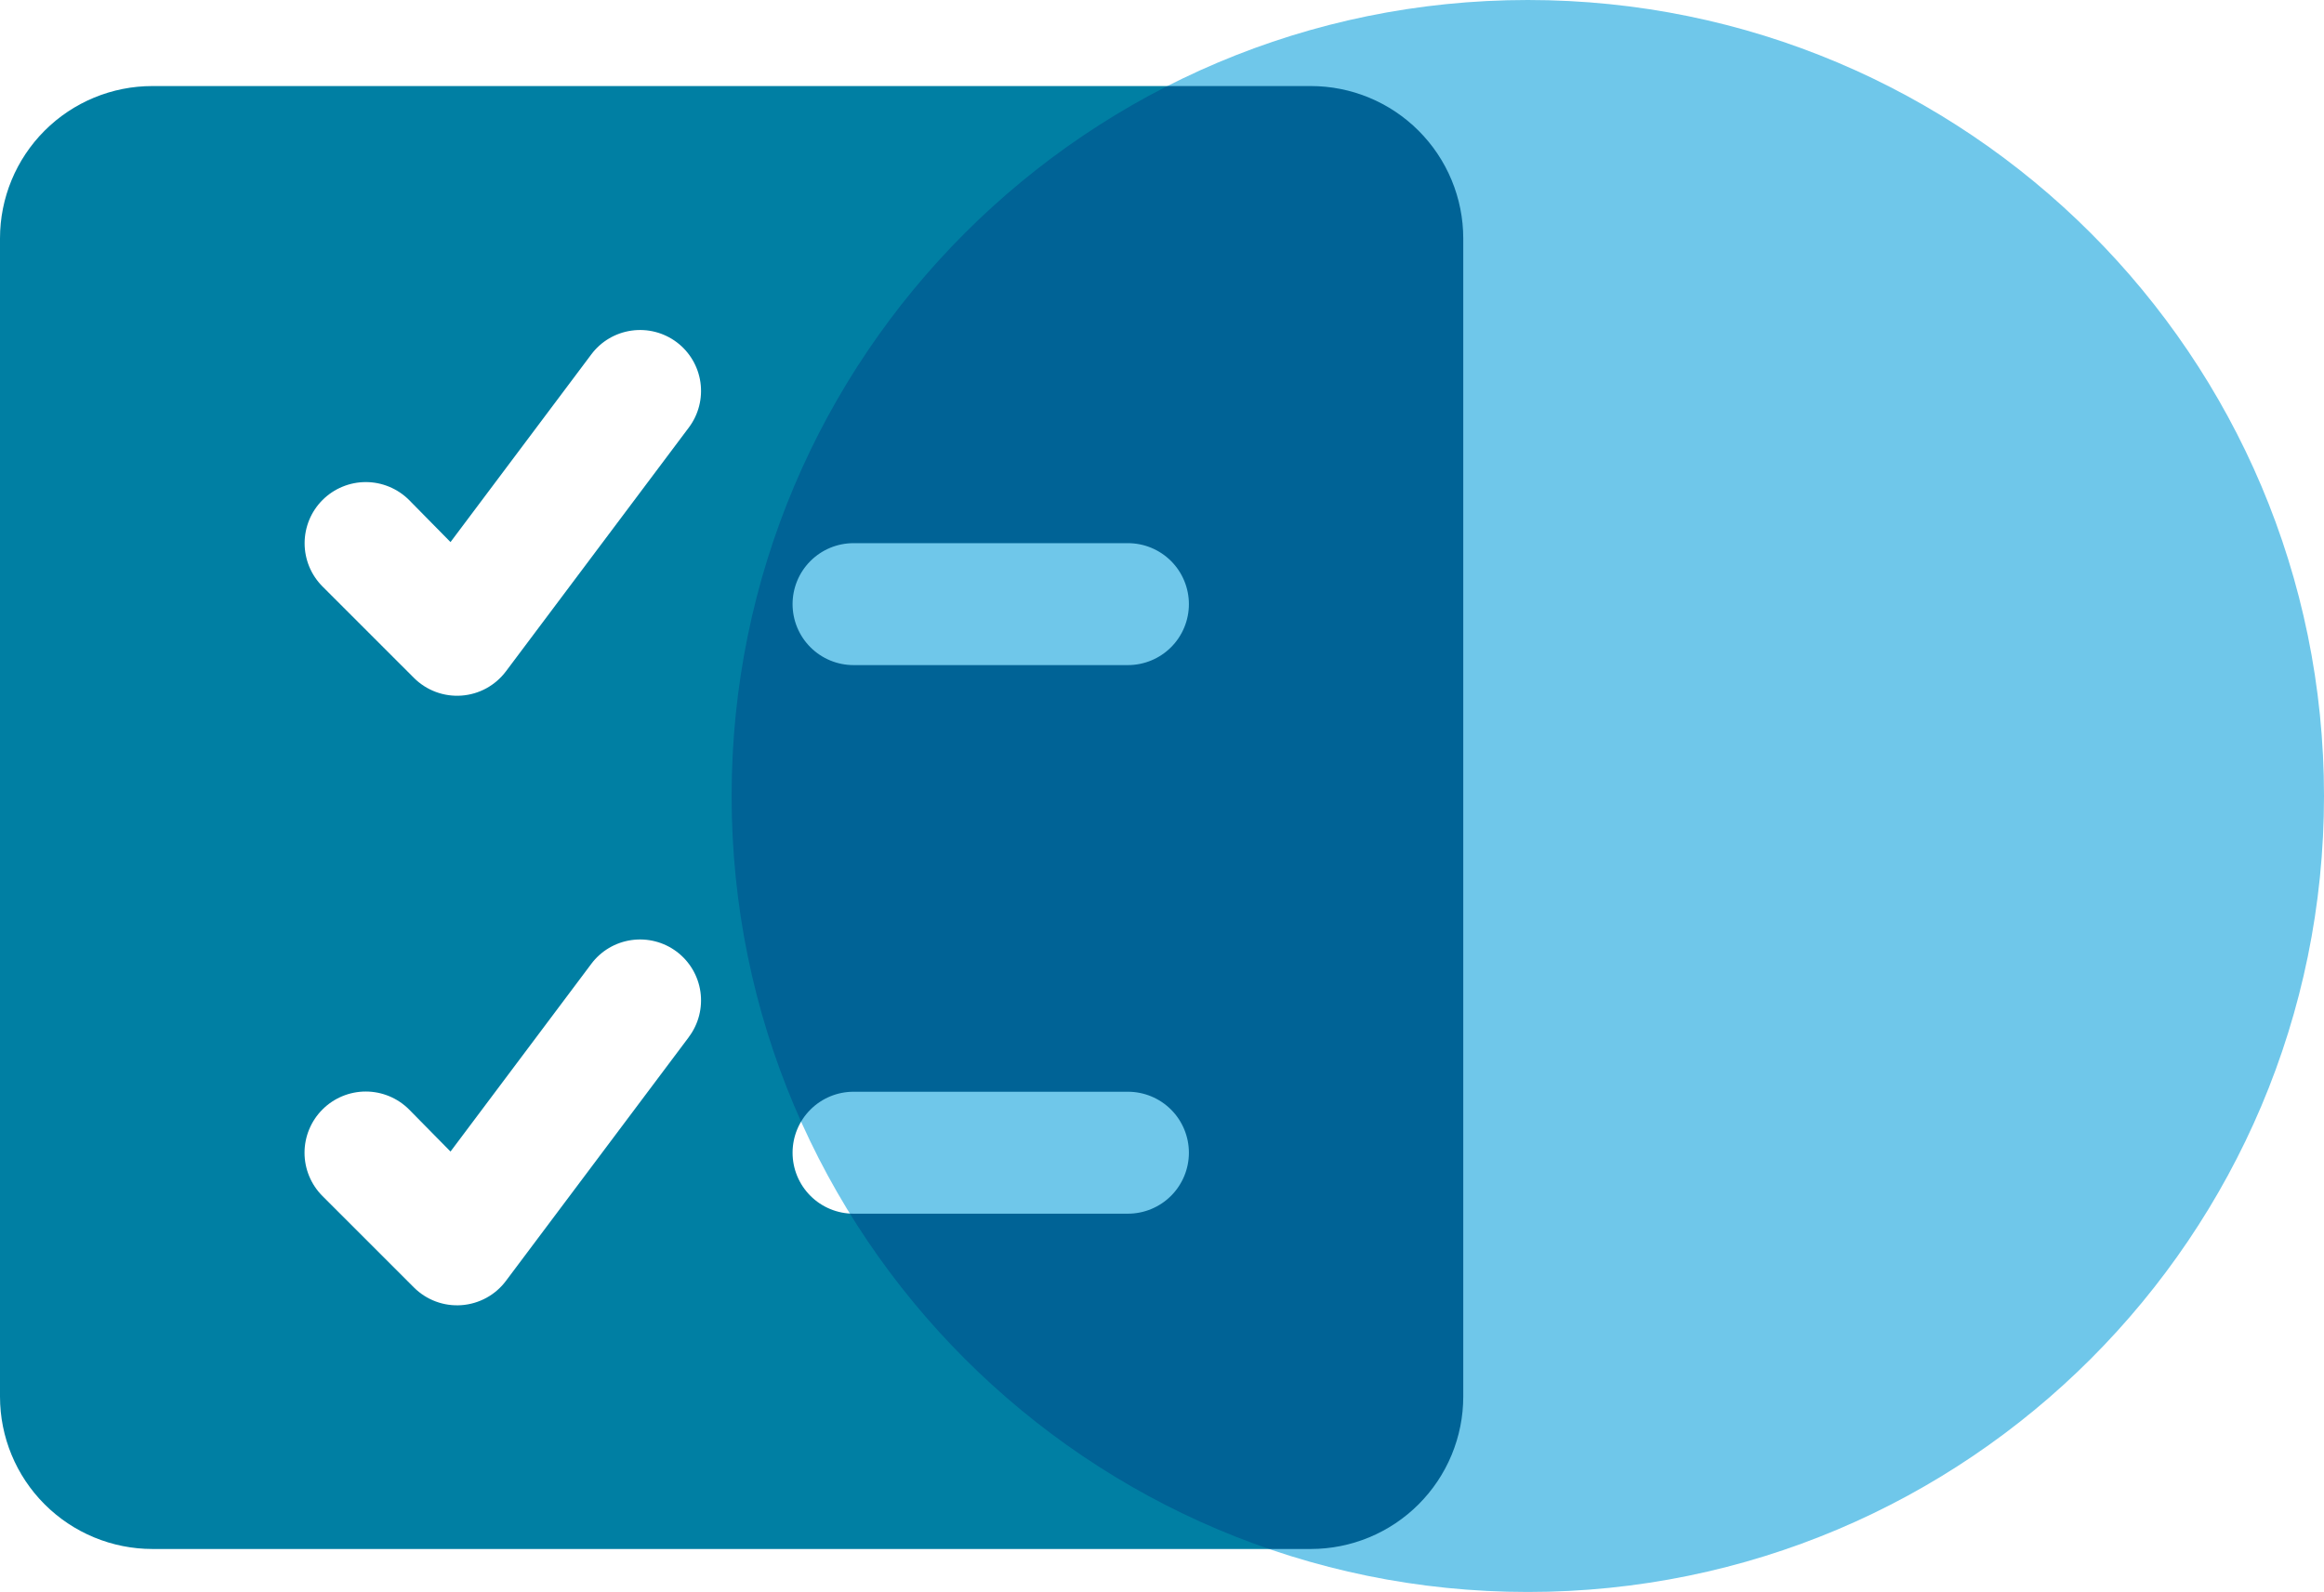
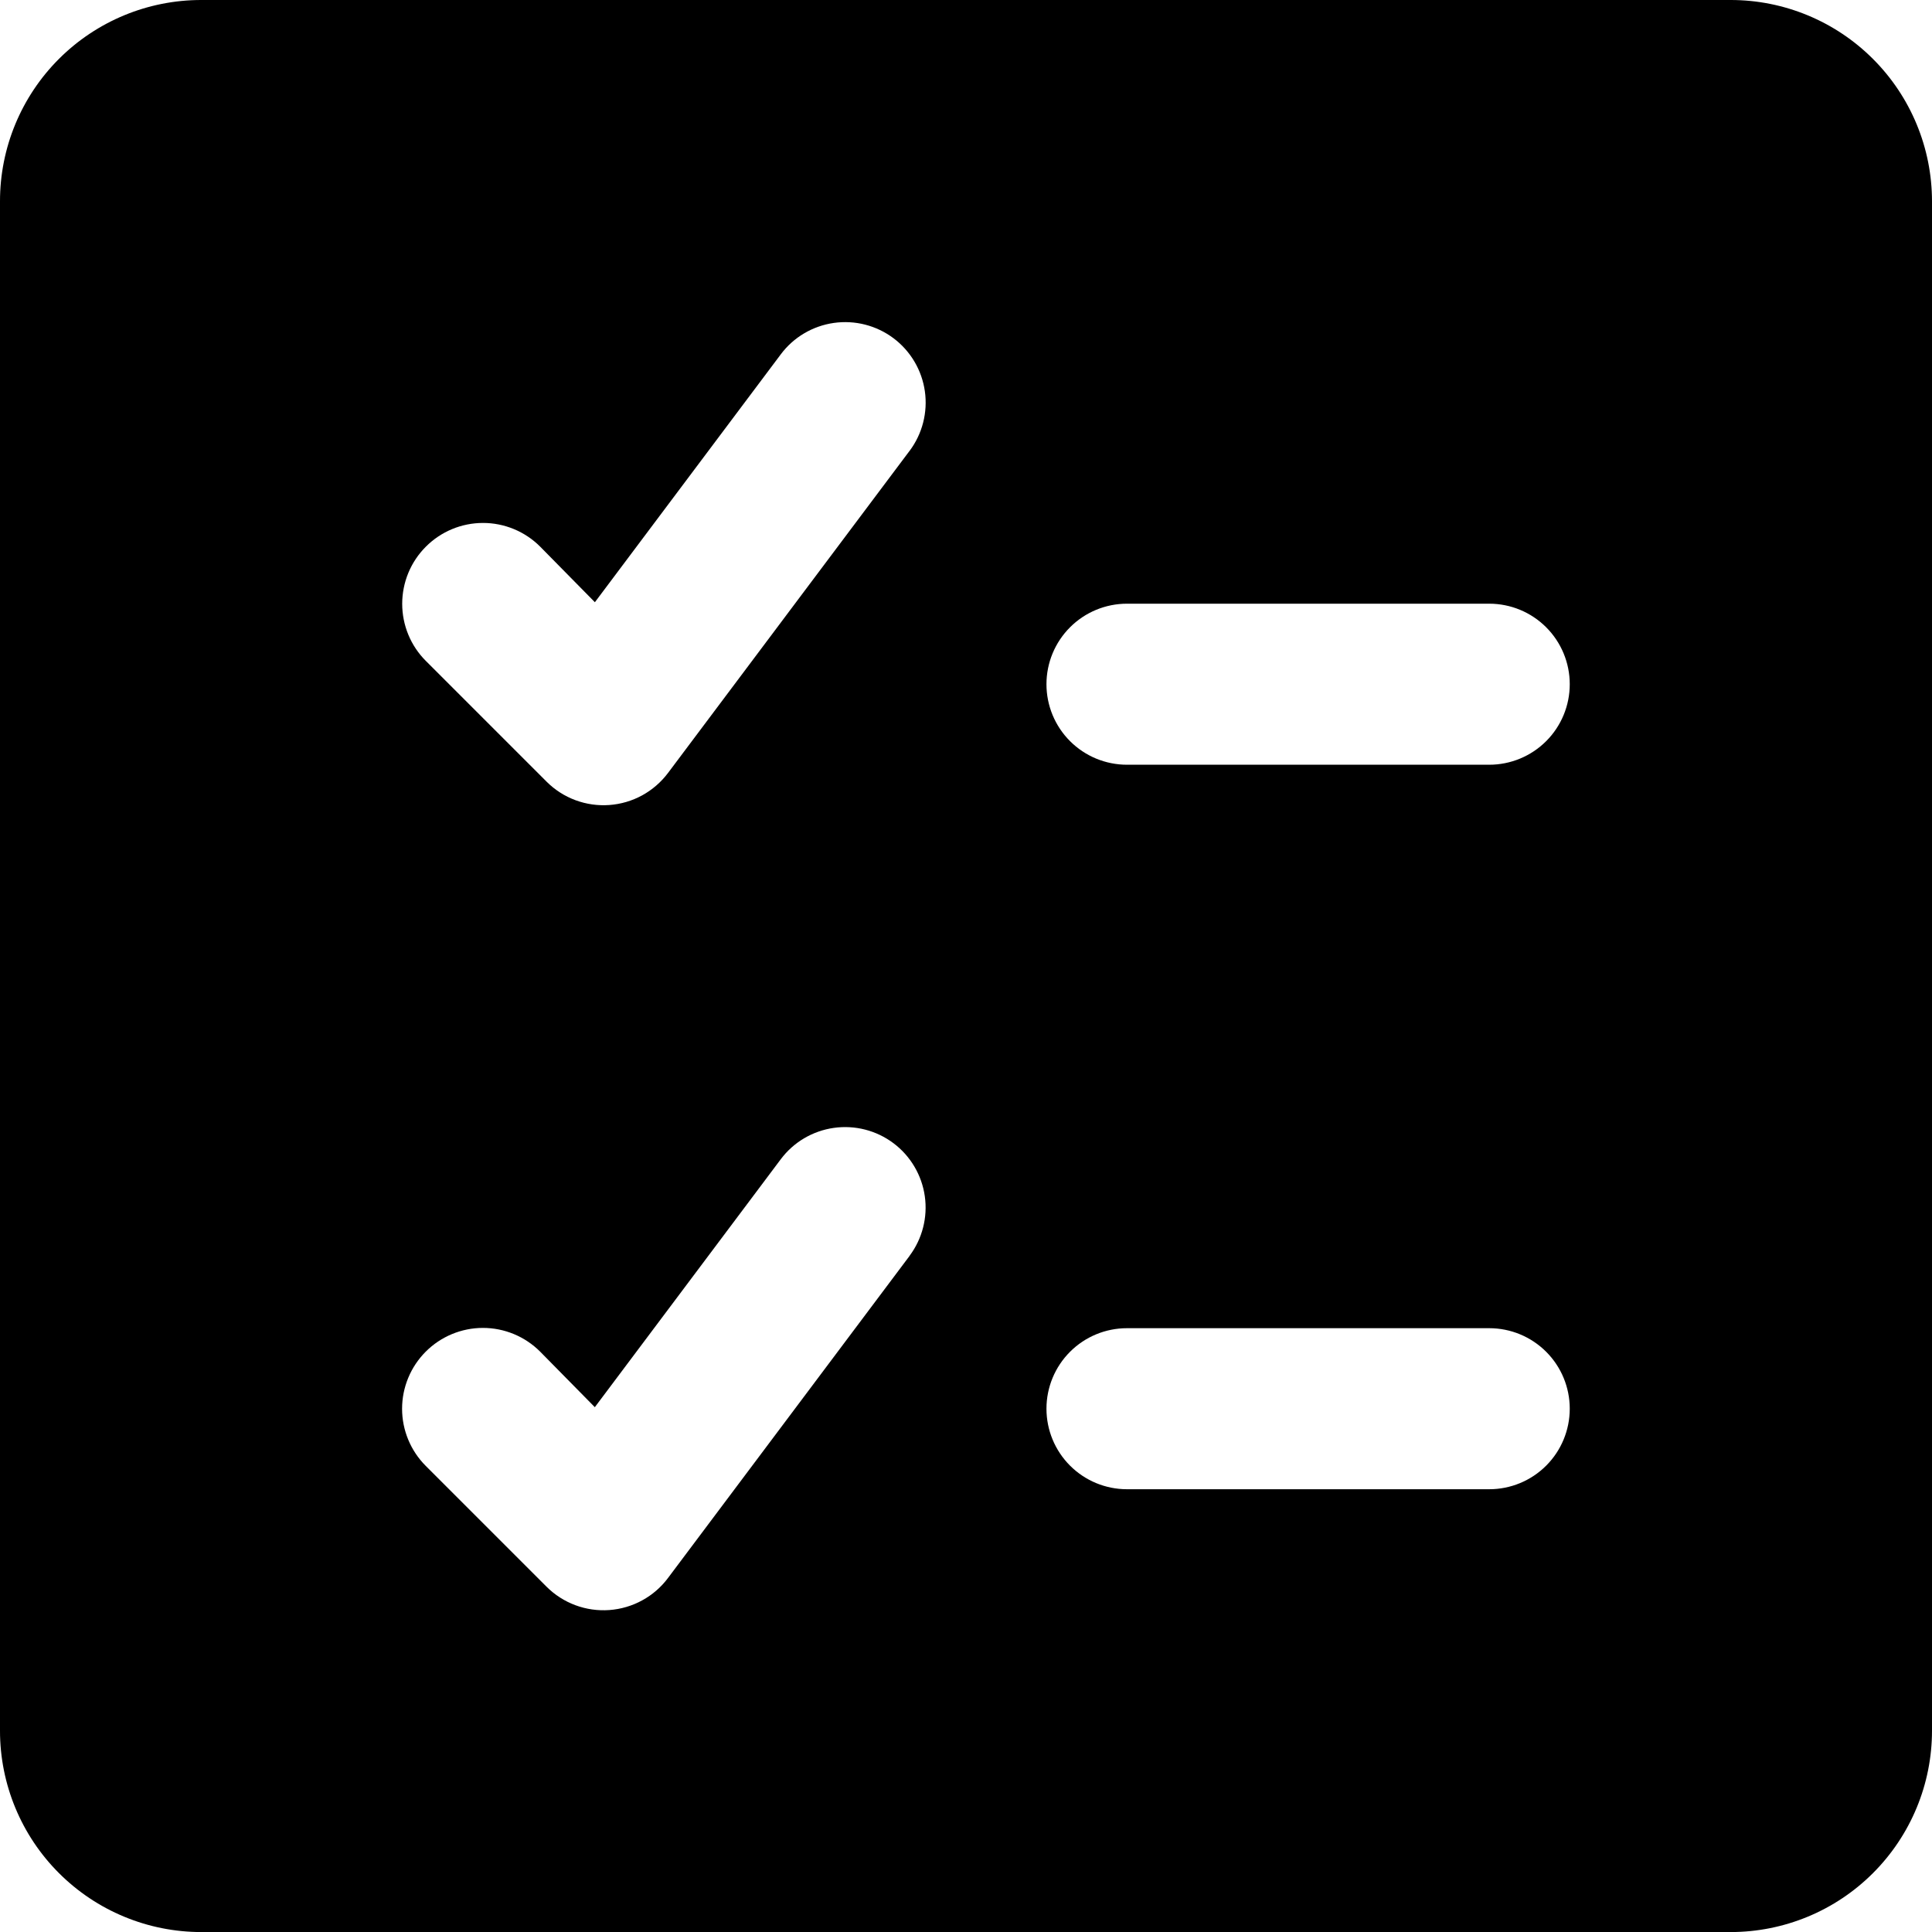
- <svg xmlns="http://www.w3.org/2000/svg" width="54" height="37" fill="none">
-   <path d="M30.458 2H3.542A3.54 3.54 0 0 0 0 5.542v26.917a3.54 3.54 0 0 0 1.037 2.504c.329.329.719.59 1.149.768a3.54 3.54 0 0 0 1.355.27h26.917a3.54 3.54 0 0 0 1.355-.27c.43-.178.82-.439 1.149-.768s.59-.719.768-1.149a3.54 3.54 0 0 0 .27-1.355V5.542a3.54 3.54 0 0 0-.27-1.355c-.178-.43-.439-.82-.768-1.149A3.54 3.54 0 0 0 30.458 2zm-4.25 13.458h-6.375c-.376 0-.736-.149-1.002-.415s-.415-.626-.415-1.002.149-.736.415-1.002.626-.415 1.002-.415h6.375c.376 0 .736.149 1.002.415s.415.626.415 1.002-.149.736-.415 1.002-.626.415-1.002.415zm1.417 11.333c0 .376-.149.736-.415 1.002s-.626.415-1.002.415h-6.375c-.376 0-.736-.149-1.002-.415s-.415-.626-.415-1.002.149-.736.415-1.002.626-.415 1.002-.415h6.375c.376 0 .736.149 1.002.415s.415.626.415 1.002zM16.008 9.933l-4.25 5.667c-.122.163-.277.298-.455.396a1.42 1.42 0 0 1-1.176.086c-.191-.071-.364-.182-.508-.326l-2.125-2.125c-.132-.132-.237-.289-.308-.461s-.108-.358-.108-.544.037-.372.108-.544.176-.329.308-.461.289-.237.461-.308a1.42 1.42 0 0 1 1.089 0c.173.072.329.176.461.308l.963.978 3.272-4.363c.225-.301.561-.499.933-.552s.75.044 1.05.269.499.561.552.933-.044.75-.269 1.05zm0 14.167l-4.25 5.667c-.121.163-.277.299-.455.396a1.42 1.42 0 0 1-.579.171c-.203.015-.407-.014-.598-.085s-.364-.182-.508-.326l-2.125-2.125c-.267-.267-.417-.629-.417-1.006s.15-.739.417-1.006.629-.417 1.006-.417.739.15 1.006.417l.963.978 3.272-4.363c.225-.301.561-.499.933-.552s.75.044 1.05.269.499.561.552.933-.044.75-.269 1.05z" fill="#007fa3" />
-   <circle cx="35.5" cy="18.5" r="18.5" fill="#6fc7ea" style="mix-blend-mode:multiply" />
+ <svg xmlns="http://www.w3.org/2000/svg" width="34" height="34">
+   <path d="M30.458 0H3.542A3.54 3.54 0 0 0 0 3.542v26.917a3.54 3.54 0 0 0 1.037 2.504c.329.329.719.59 1.149.768a3.54 3.54 0 0 0 1.355.27h26.917a3.54 3.54 0 0 0 1.355-.27c.43-.178.82-.439 1.149-.768s.59-.719.768-1.149a3.54 3.54 0 0 0 .27-1.355V3.542a3.54 3.54 0 0 0-.27-1.355c-.178-.43-.439-.82-.768-1.149A3.54 3.54 0 0 0 30.458 0zm-4.25 13.458h-6.375c-.376 0-.736-.149-1.002-.415s-.415-.626-.415-1.002.149-.736.415-1.002.626-.415 1.002-.415h6.375c.376 0 .736.149 1.002.415s.415.626.415 1.002-.149.736-.415 1.002-.626.415-1.002.415zm1.417 11.333c0 .376-.149.736-.415 1.002s-.626.415-1.002.415h-6.375c-.376 0-.736-.149-1.002-.415s-.415-.626-.415-1.002.149-.736.415-1.002.626-.415 1.002-.415h6.375c.376 0 .736.149 1.002.415s.415.626.415 1.002zM16.008 7.933l-4.25 5.667c-.122.163-.277.298-.455.396a1.42 1.42 0 0 1-1.176.086c-.191-.071-.364-.182-.508-.326l-2.125-2.125c-.132-.132-.237-.289-.308-.461s-.108-.358-.108-.544.037-.372.108-.544.176-.329.308-.461A1.42 1.42 0 0 1 8.5 9.203a1.42 1.42 0 0 1 1.006.417l.963.978 3.272-4.363c.225-.301.561-.499.933-.552s.75.044 1.05.269.499.561.552.933-.044.75-.269 1.05zm0 14.167l-4.25 5.667c-.121.163-.277.299-.455.396a1.42 1.42 0 0 1-.579.171c-.203.015-.407-.014-.598-.085s-.364-.182-.508-.326l-2.125-2.125c-.267-.267-.417-.629-.417-1.006s.15-.739.417-1.006.629-.417 1.006-.417.739.15 1.006.417l.963.978 3.272-4.363c.225-.301.561-.499.933-.552s.75.044 1.05.269.499.561.552.933-.044.75-.269 1.05z" />
</svg>
